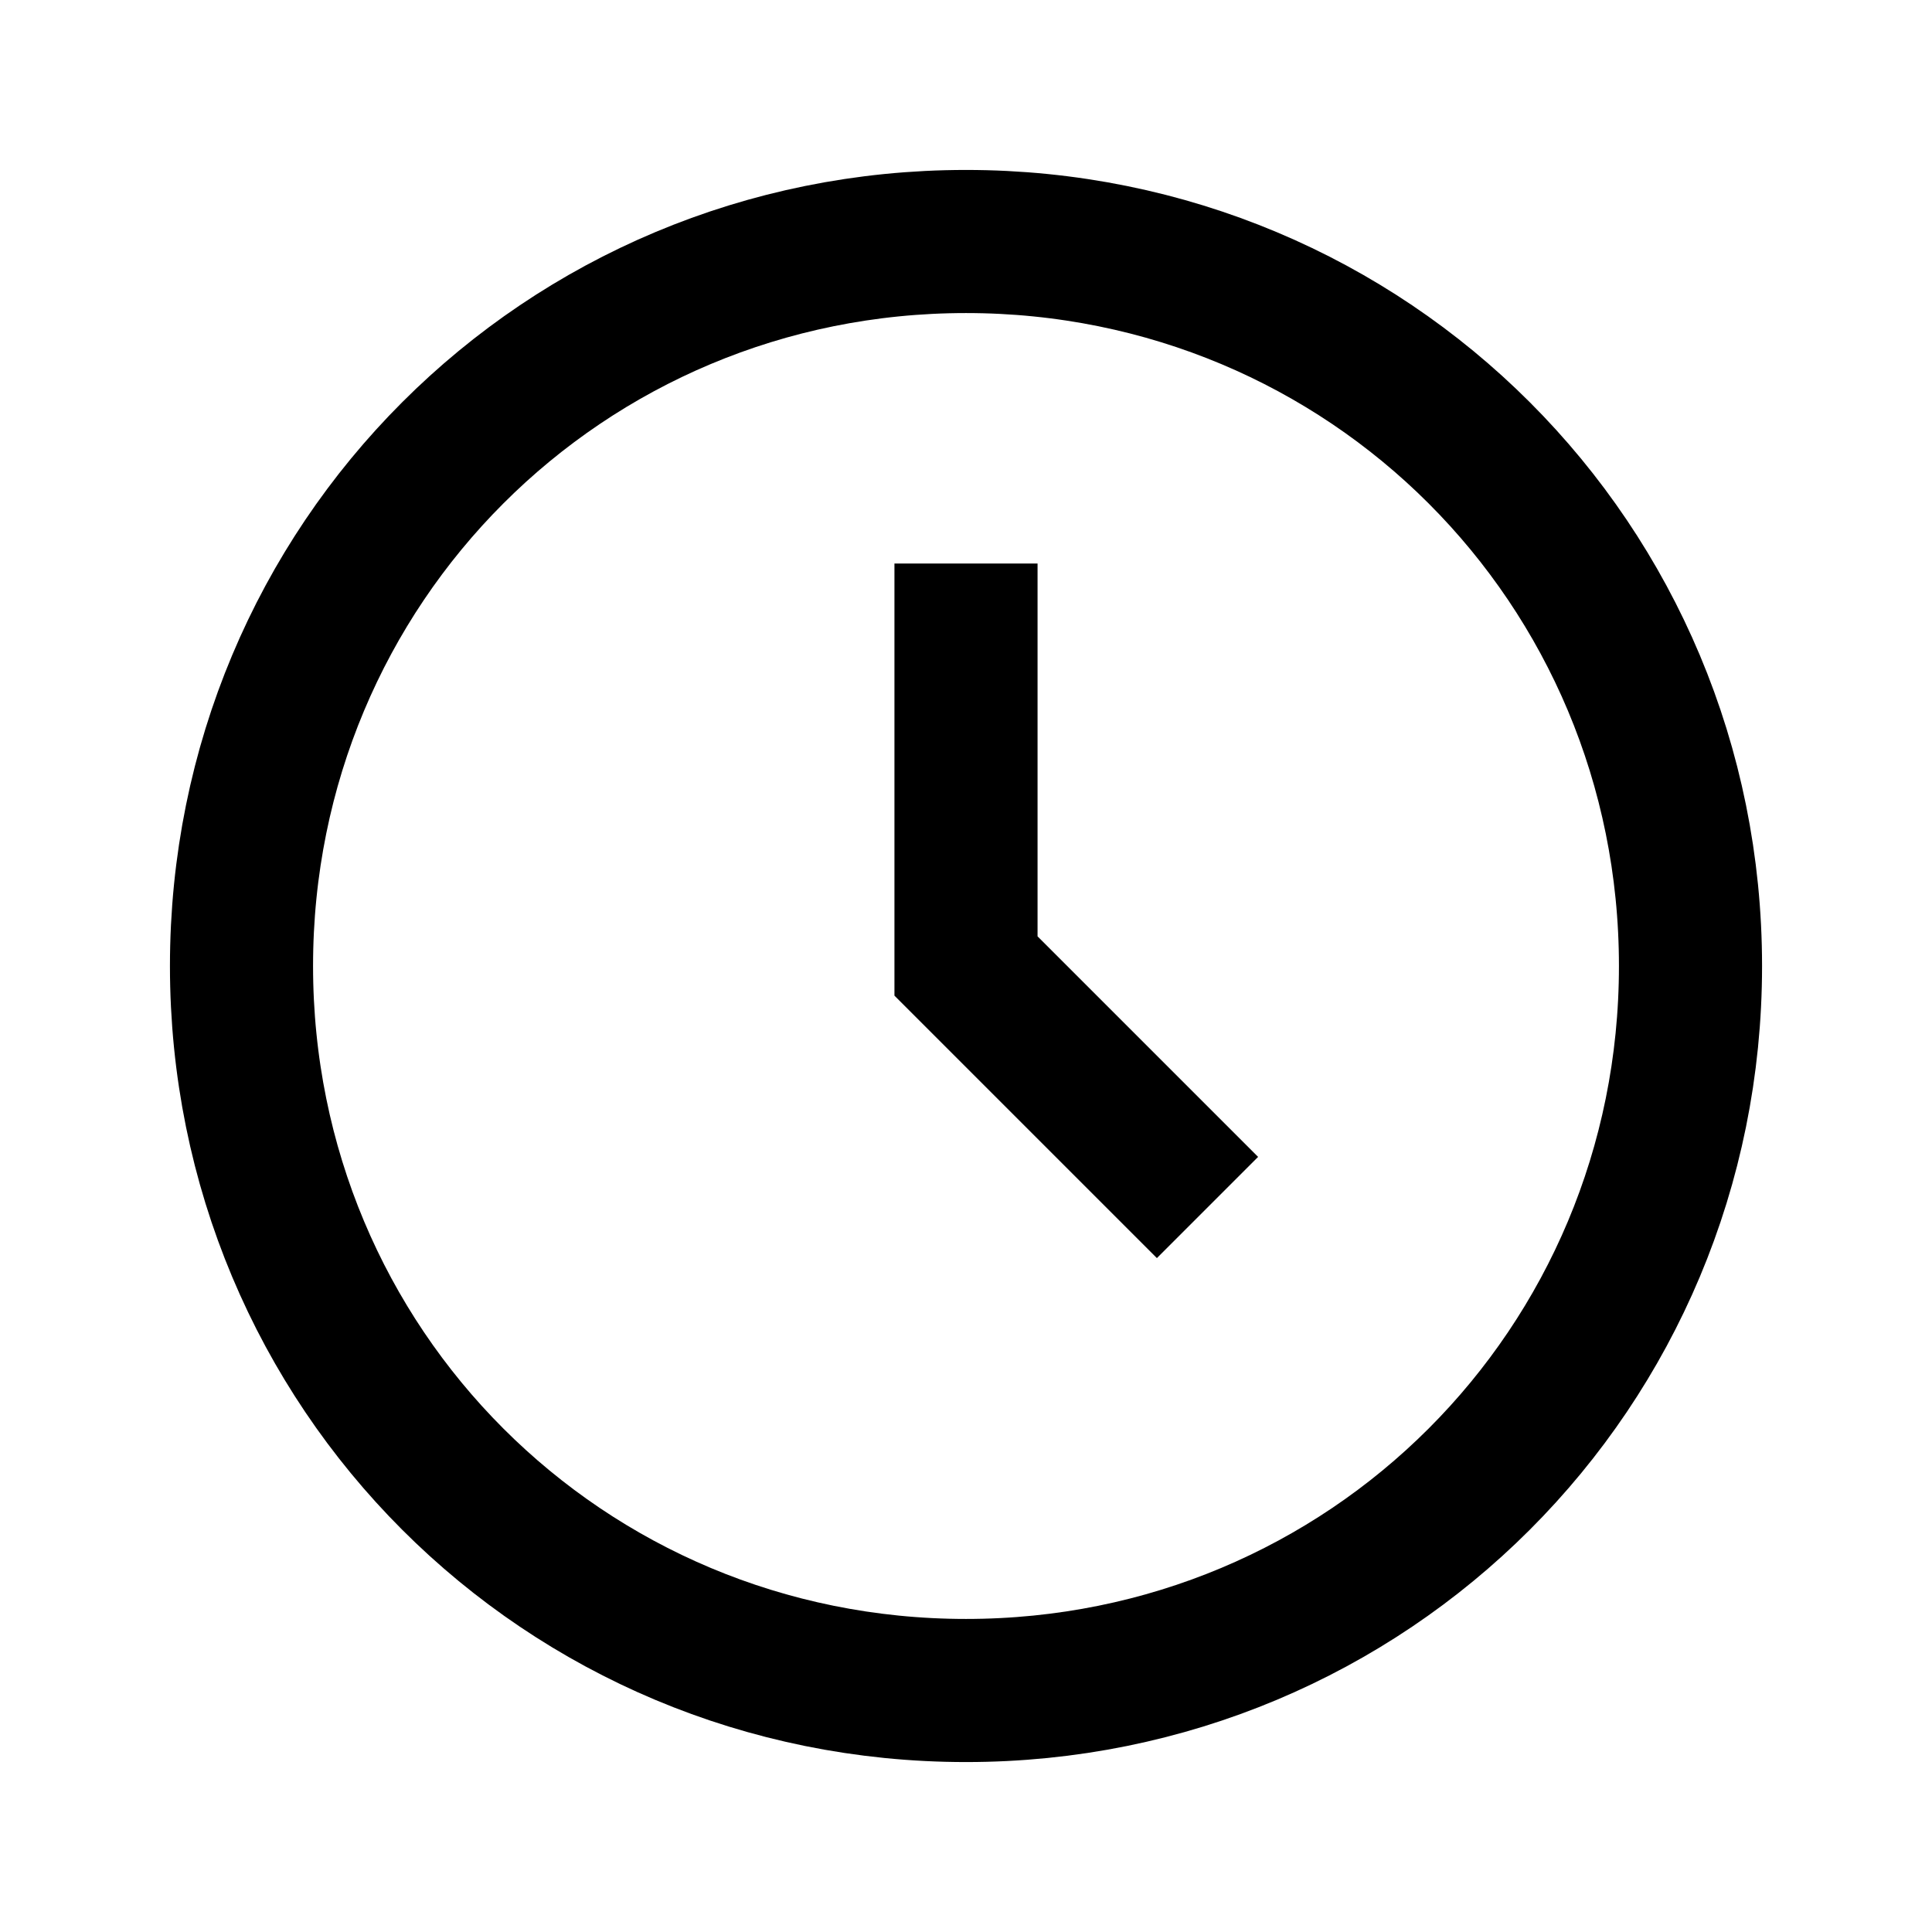
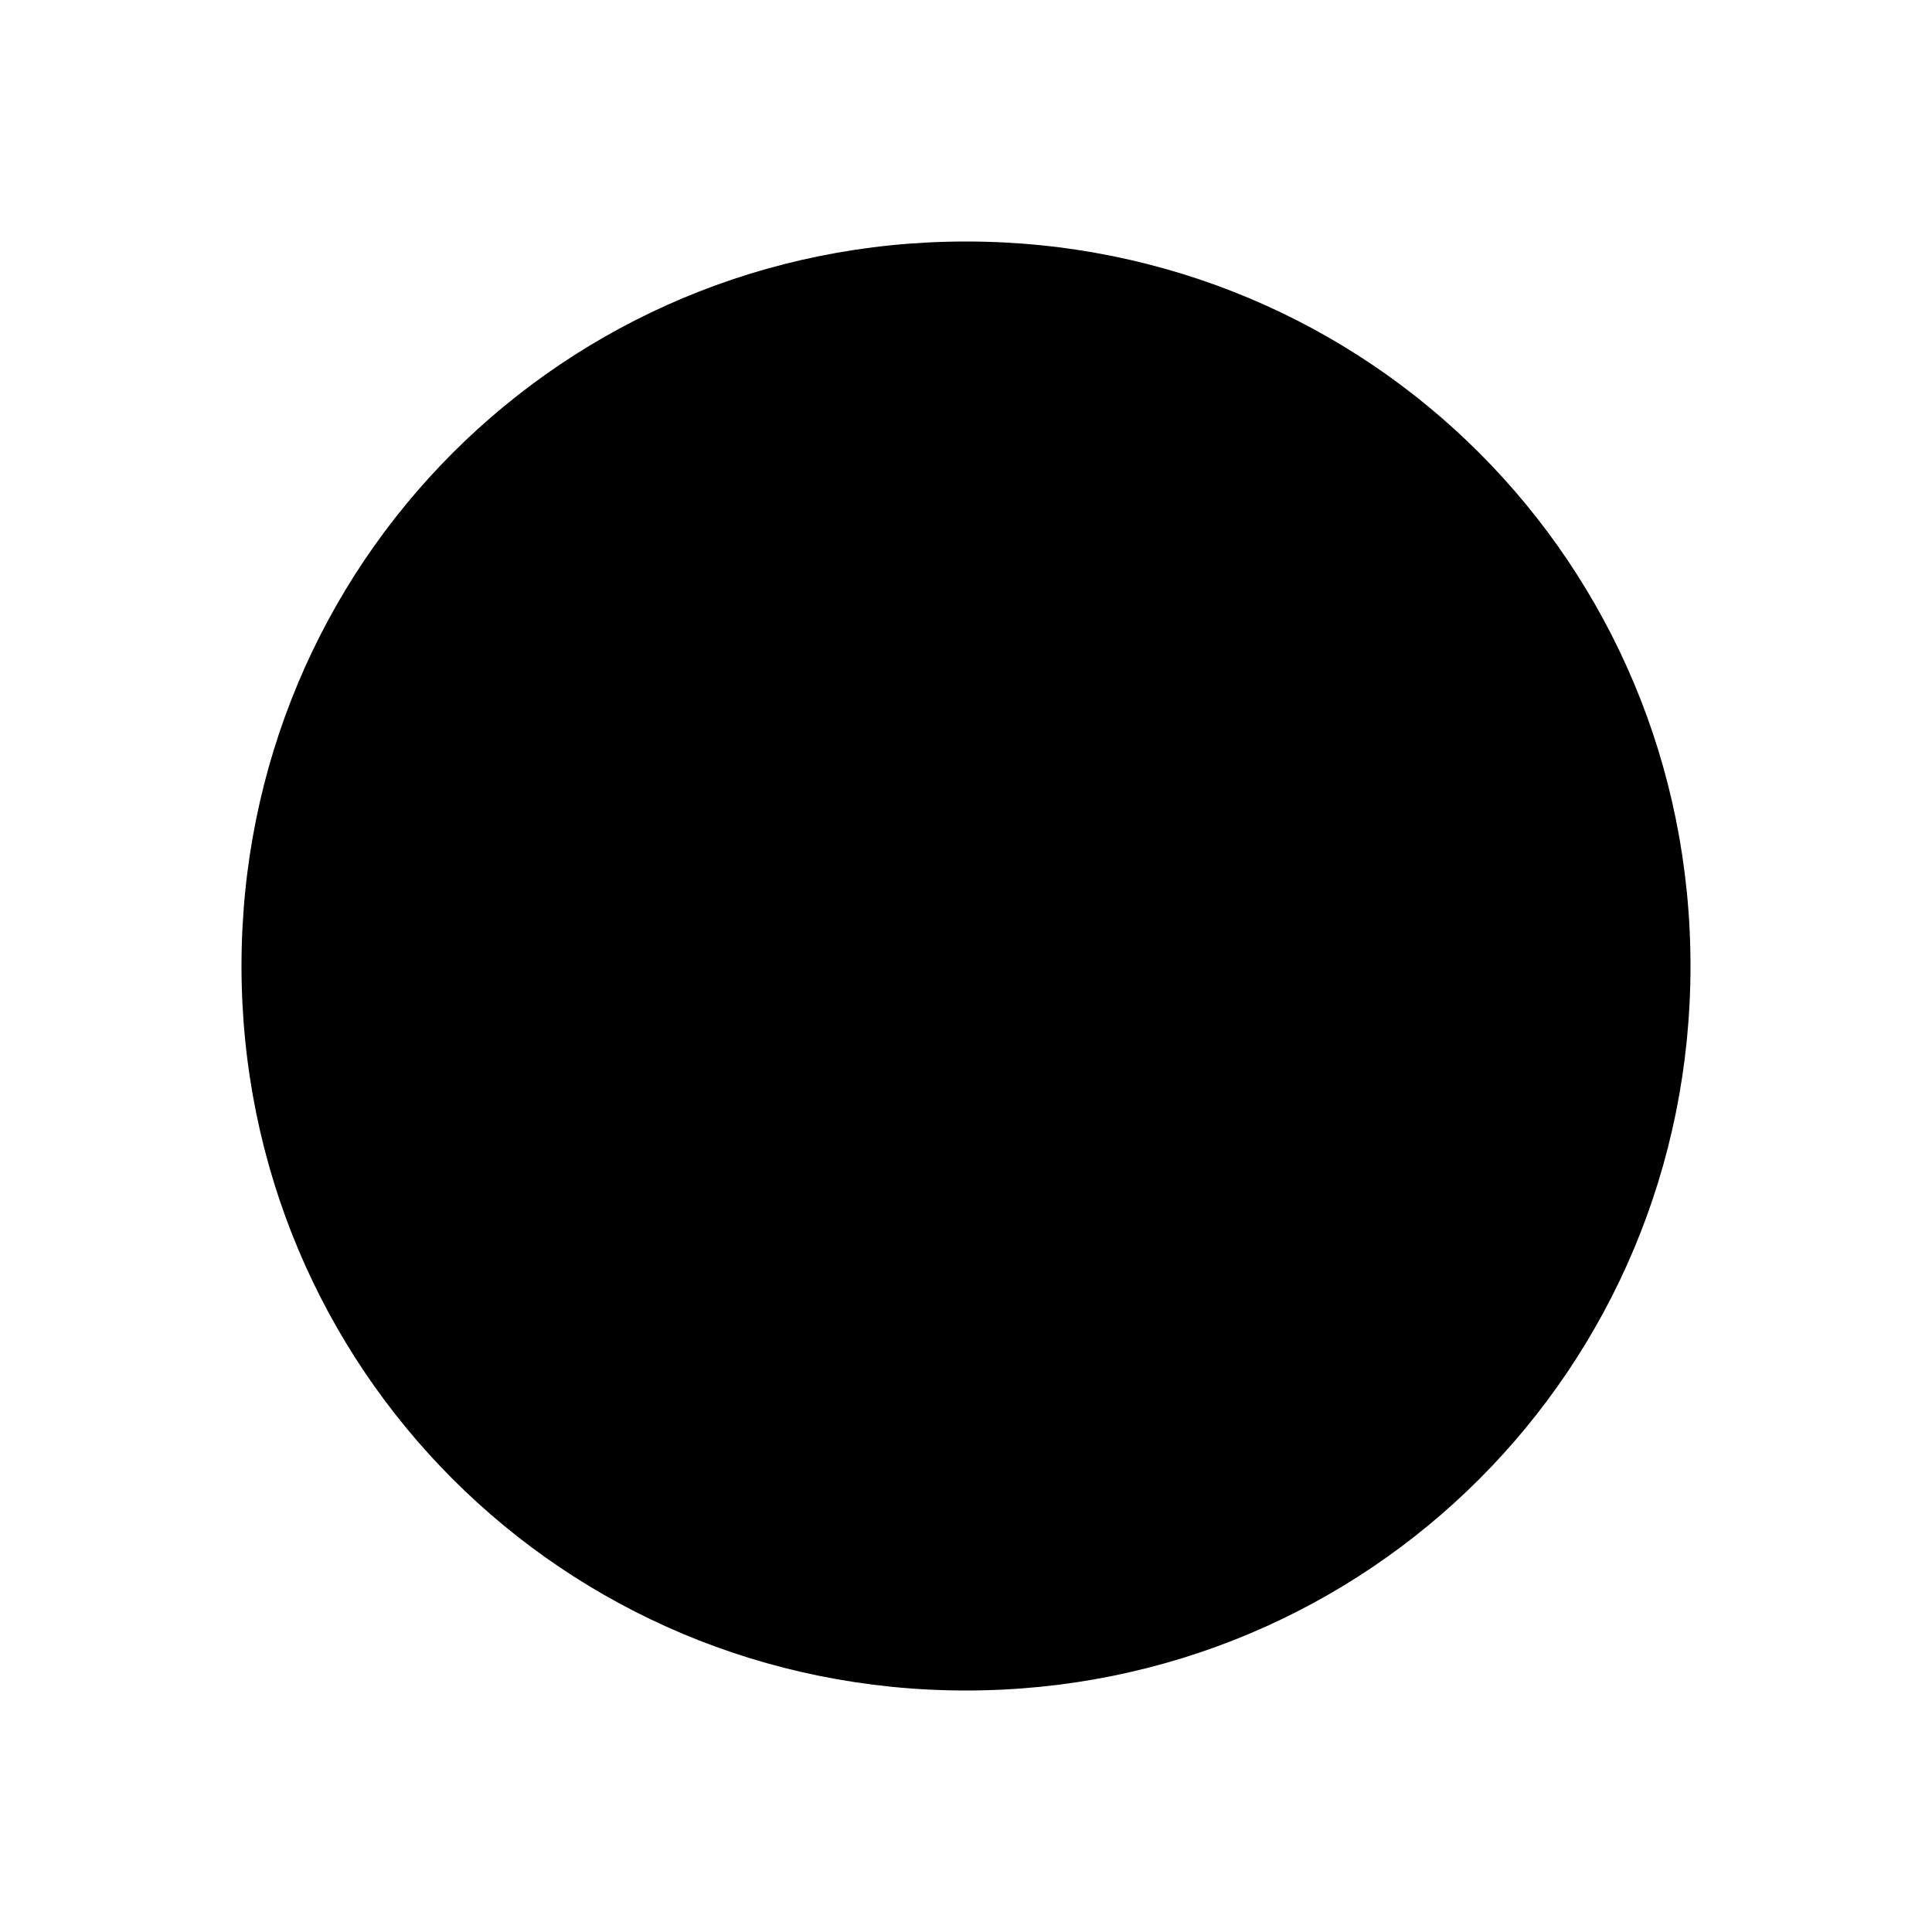
- <svg xmlns="http://www.w3.org/2000/svg" width="27" height="27" viewBox="0 0 27 27" fill="none">
-   <path d="M13.5 23.625C7.875 23.625 3.375 19.125 3.375 13.5C3.375 7.875 7.875 3.375 13.5 3.375C19.125 3.375 23.625 7.875 23.625 13.5C23.625 19.125 19.125 23.625 13.5 23.625Z" stroke="black" stroke-width="2" stroke-miterlimit="10" />
-   <path d="M13.5 7.875V13.5L16.875 16.875" stroke="black" stroke-width="2" stroke-miterlimit="10" />
+ <svg xmlns="http://www.w3.org/2000/svg" width="27" height="27" viewBox="0 0 27 27">
+   <path d="M13.5 23.625C7.875 23.625 3.375 19.125 3.375 13.5C3.375 7.875 7.875 3.375 13.5 3.375C19.125 3.375 23.625 7.875 23.625 13.5C23.625 19.125 19.125 23.625 13.5 23.625Z" stroke-width="2" stroke-miterlimit="10" />
+   <path d="M13.5 7.875V13.5L16.875 16.875" stroke-width="2" stroke-miterlimit="10" />
</svg>
